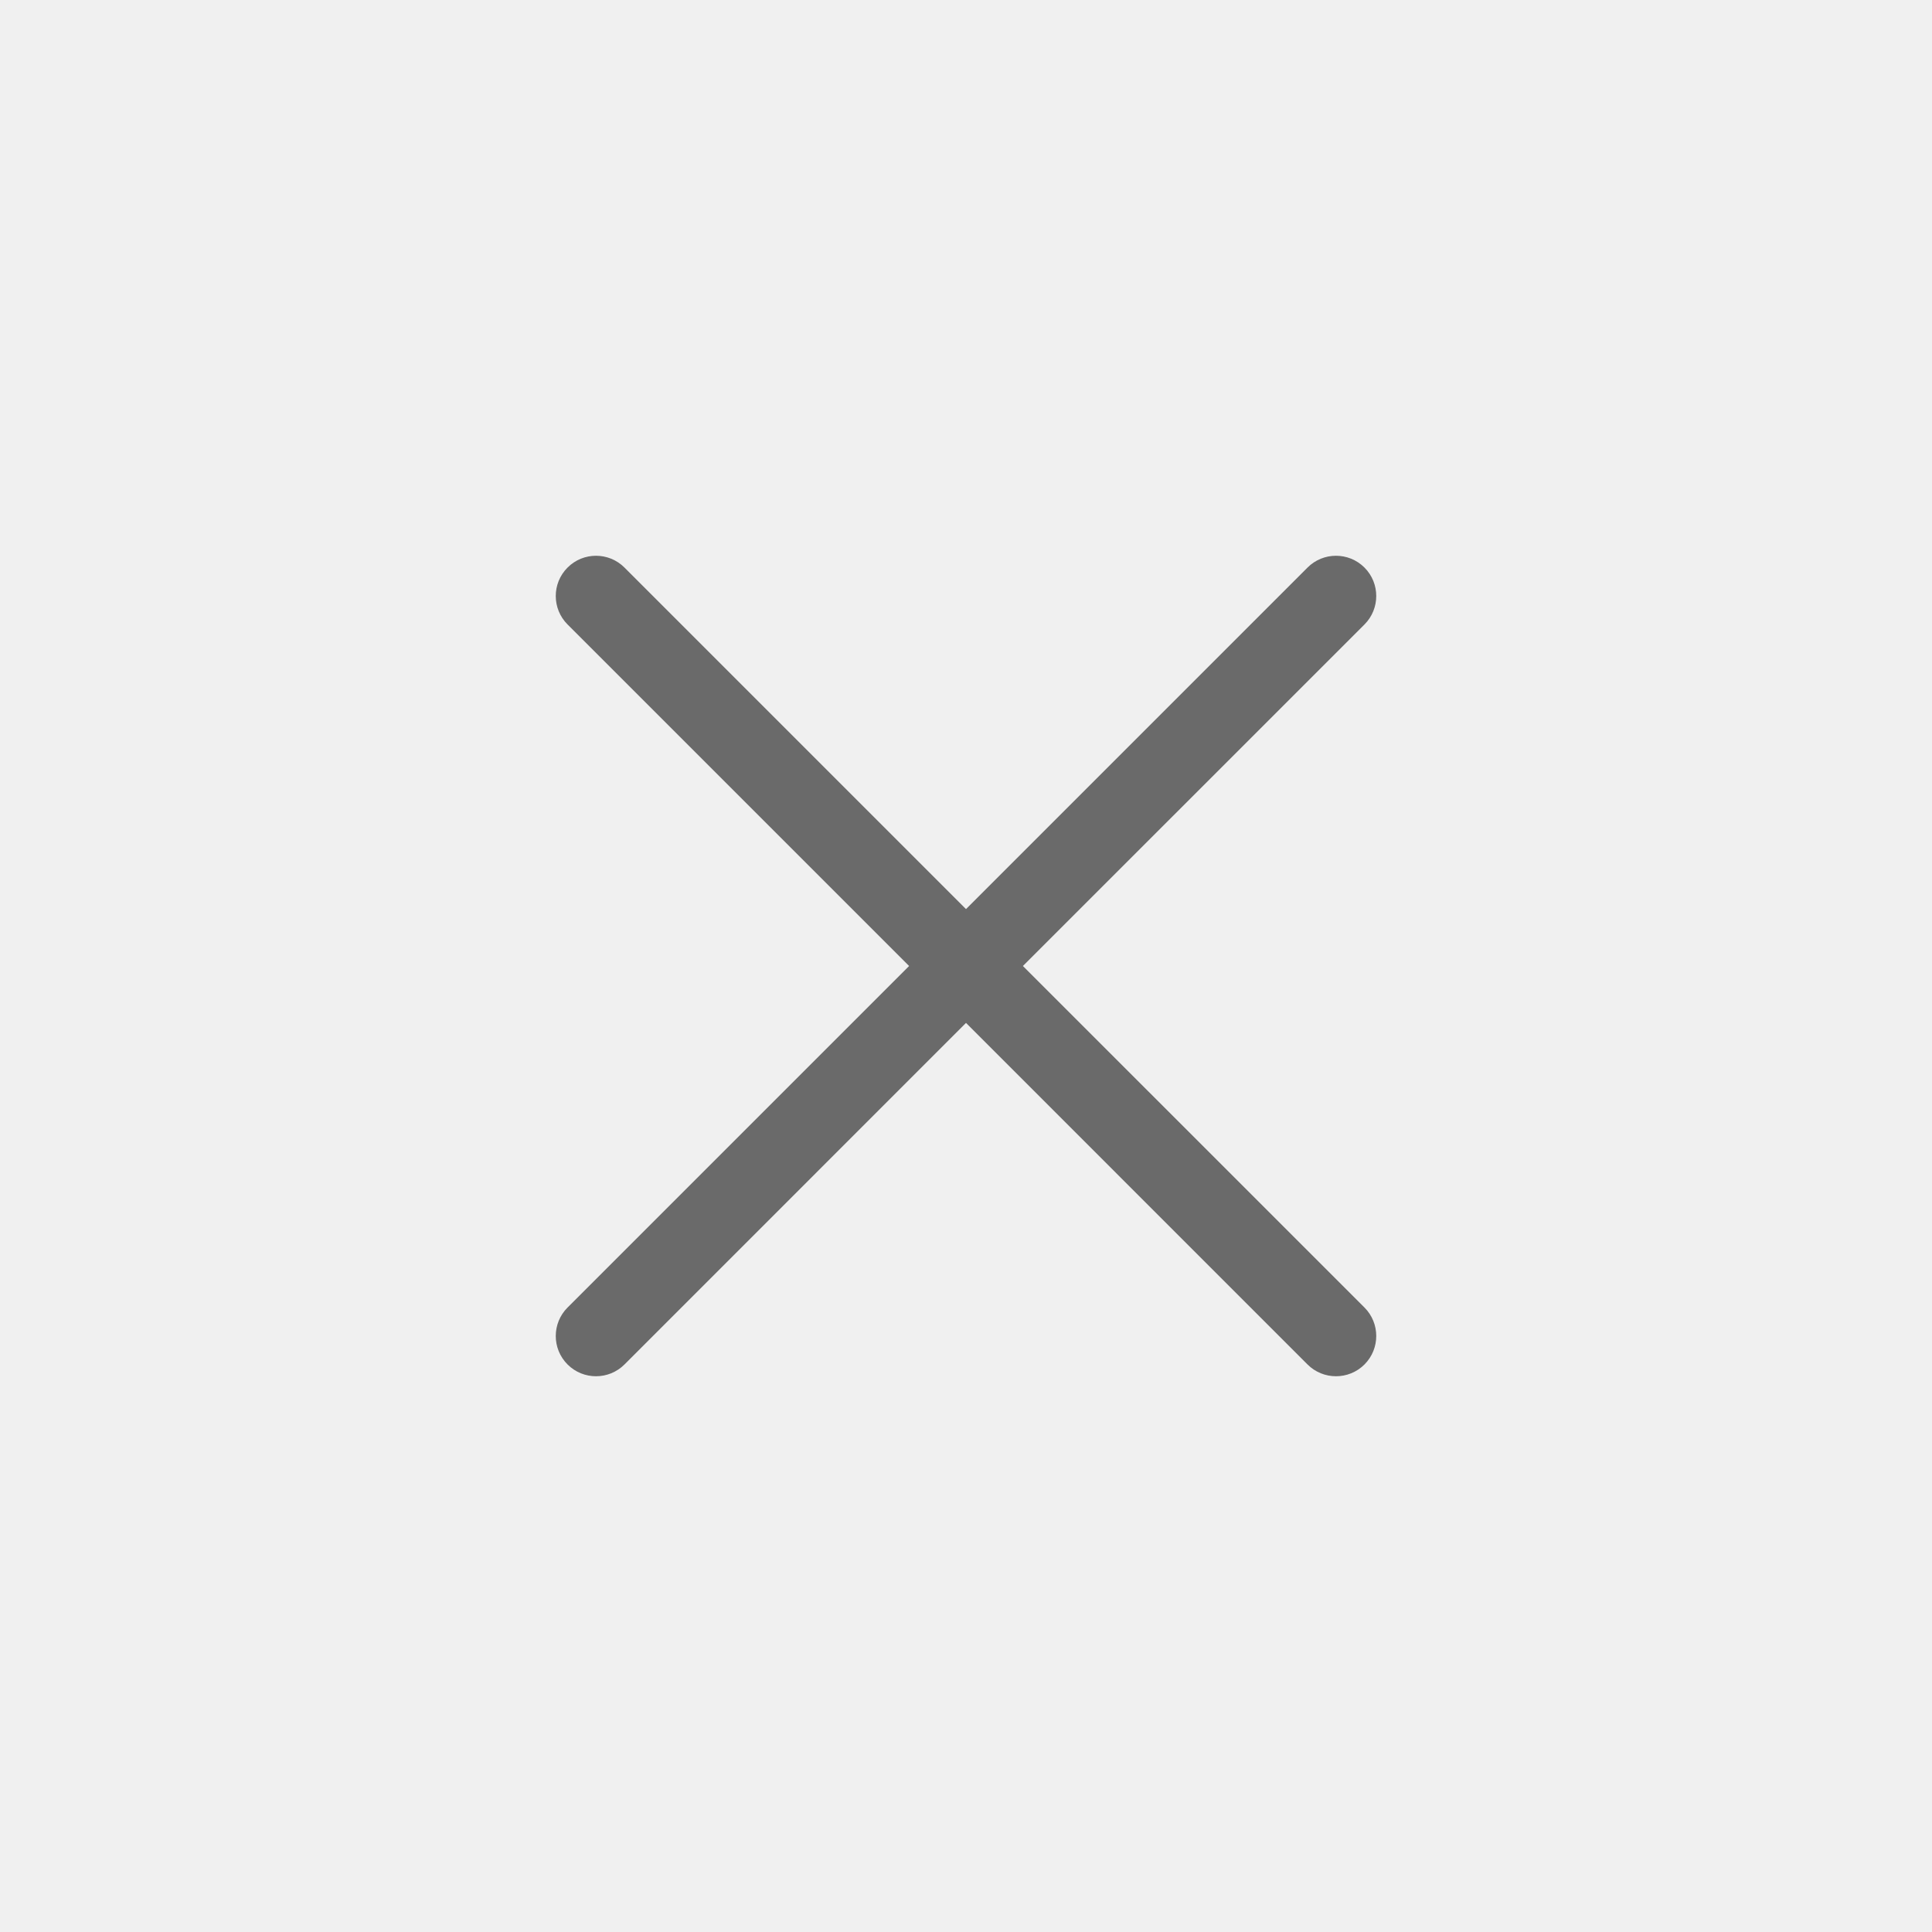
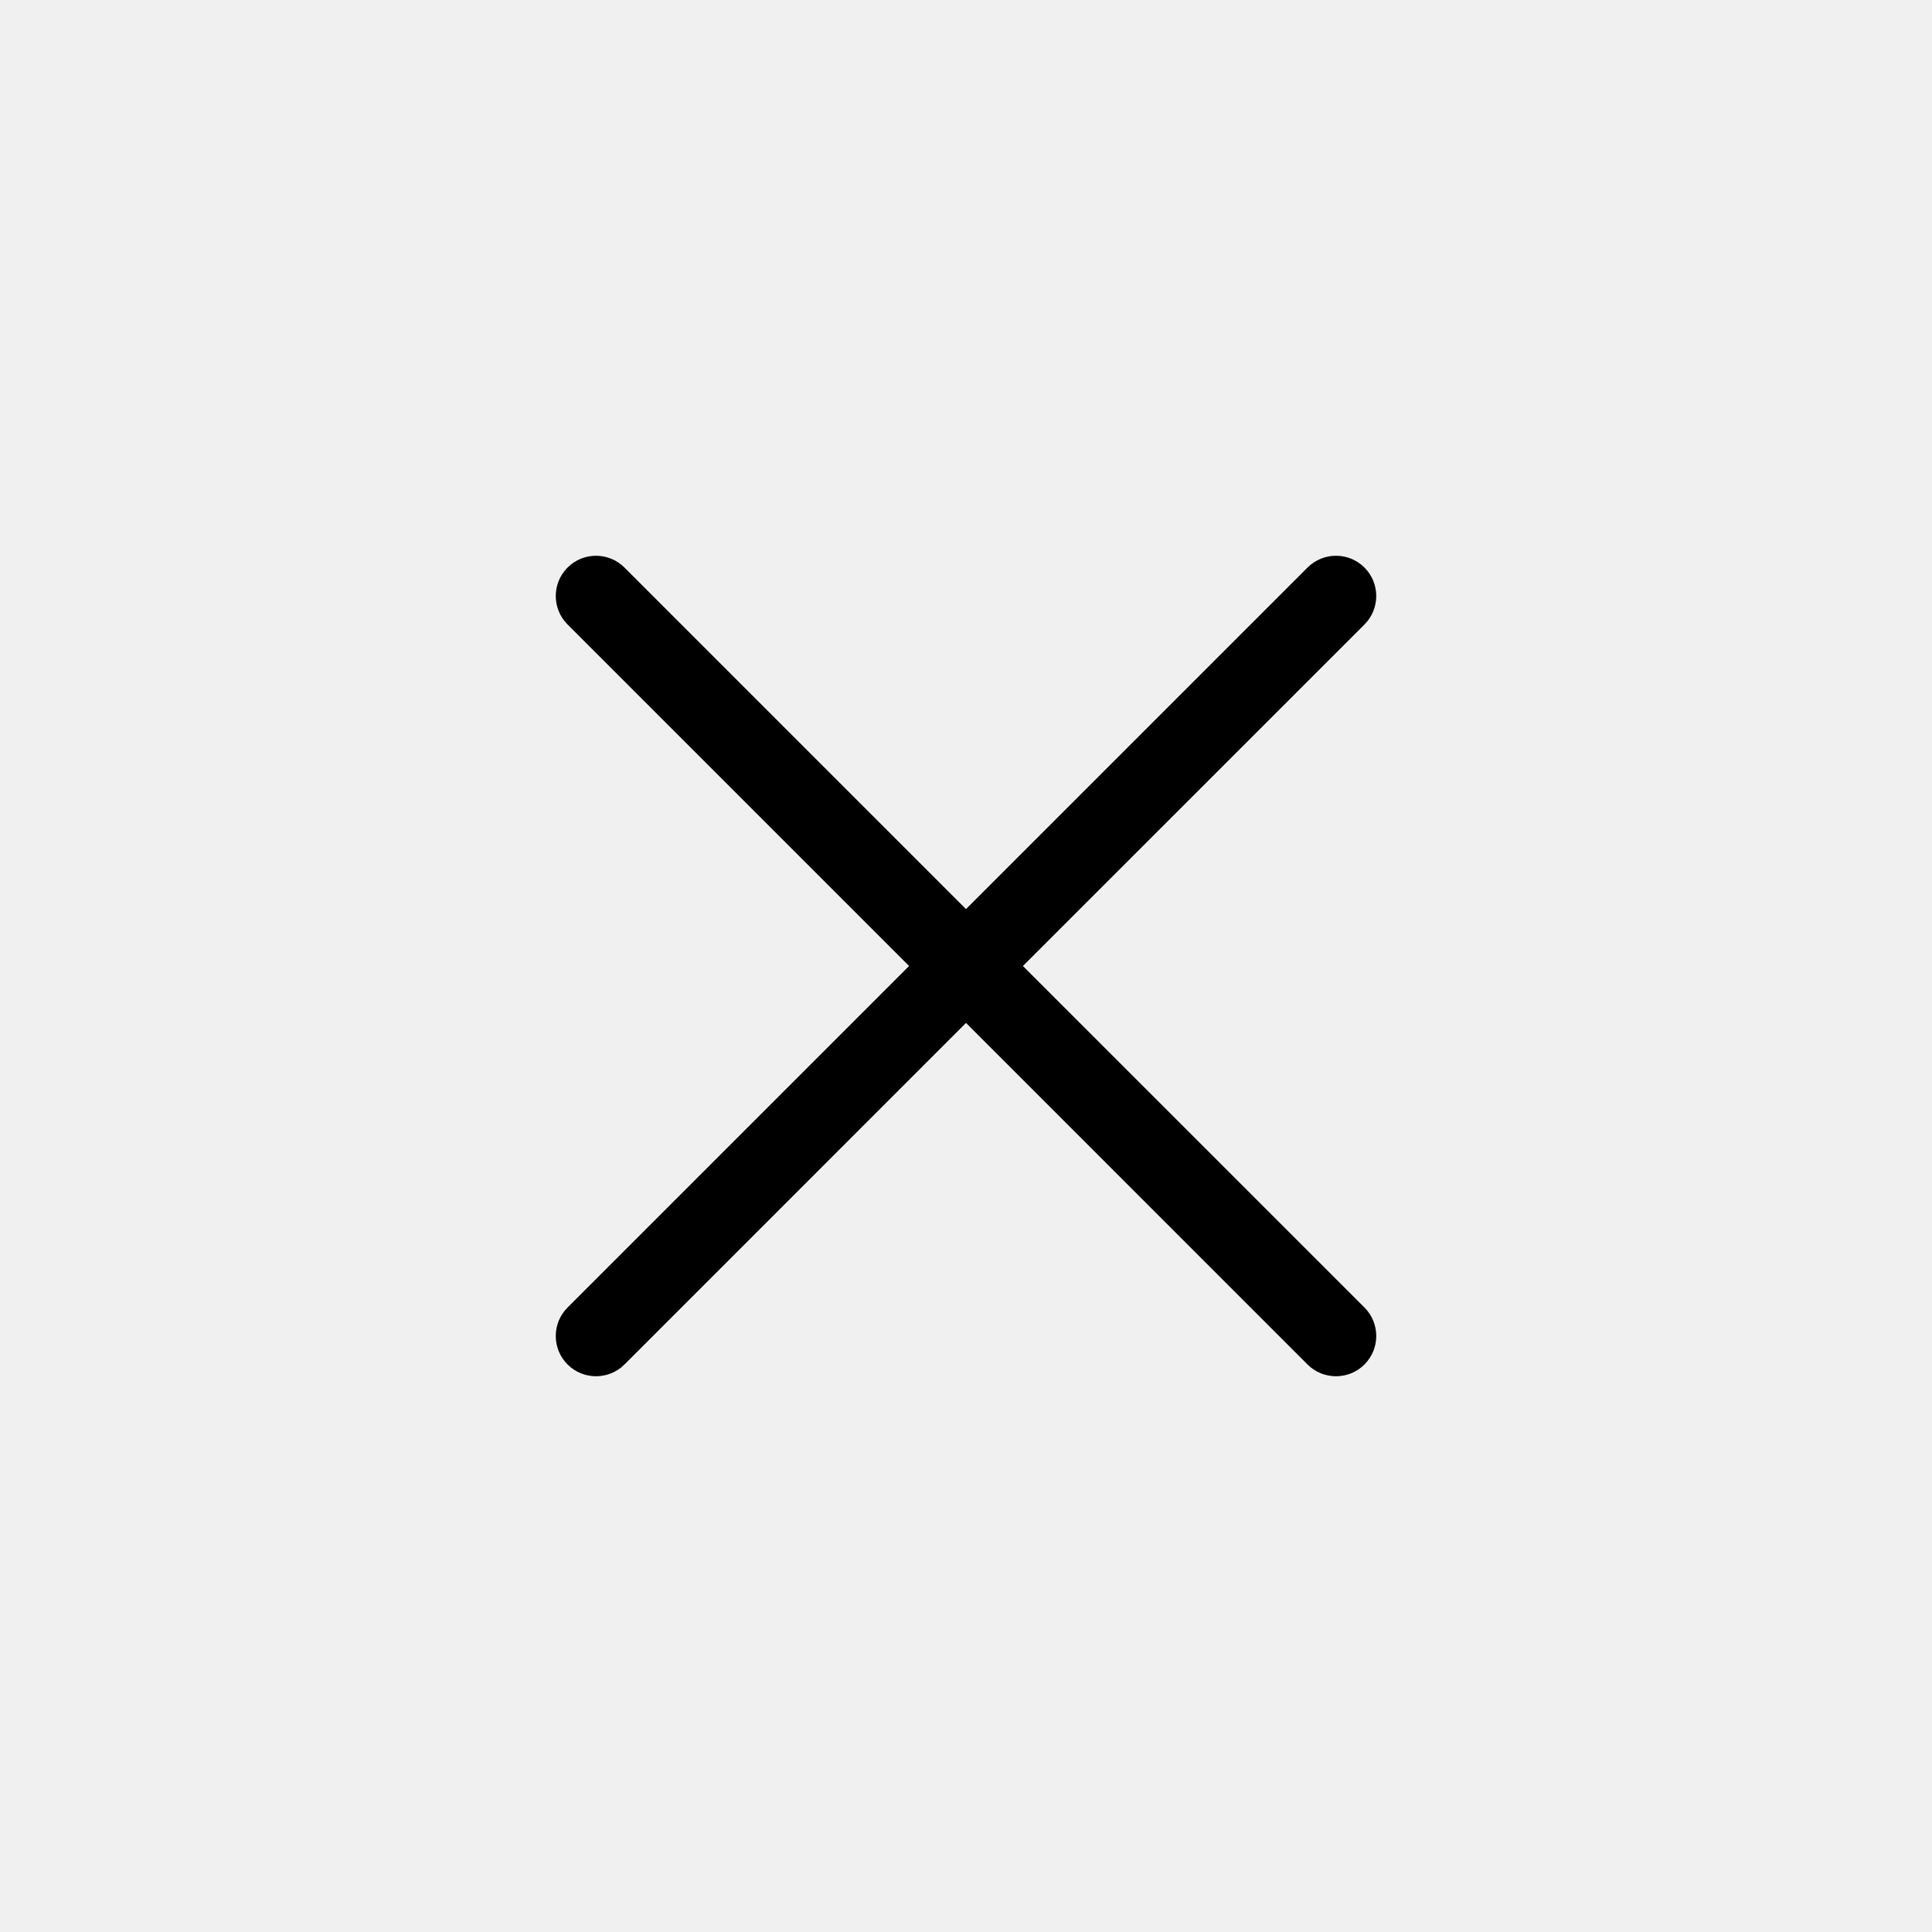
<svg xmlns="http://www.w3.org/2000/svg" width="48" height="48" viewBox="0 0 48 48" fill="none">
  <mask id="mask0" mask-type="alpha" maskUnits="userSpaceOnUse" x="6" y="6" width="36" height="36">
    <path d="M38 6H10C7.791 6 6 7.791 6 10V38C6 40.209 7.791 42 10 42H38C40.209 42 42 40.209 42 38V10C42 7.791 40.209 6 38 6Z" fill="white" />
  </mask>
  <g mask="url(#mask0)">
-     <path fill-rule="evenodd" clip-rule="evenodd" d="M14.101 14.101C14.491 13.71 15.124 13.71 15.515 14.101L24 22.586L32.485 14.101C32.876 13.71 33.509 13.71 33.9 14.101C34.29 14.491 34.29 15.124 33.9 15.515L25.414 24L33.9 32.485C34.29 32.876 34.29 33.509 33.9 33.9C33.509 34.29 32.876 34.29 32.485 33.9L24 25.414L15.515 33.9C15.124 34.29 14.491 34.29 14.101 33.9C13.71 33.509 13.71 32.876 14.101 32.485L22.586 24L14.101 15.515C13.71 15.124 13.71 14.491 14.101 14.101Z" fill="#6A6A6A" />
+     <path fill-rule="evenodd" clip-rule="evenodd" d="M14.101 14.101C14.491 13.71 15.124 13.71 15.515 14.101L24 22.586L32.485 14.101C32.876 13.71 33.509 13.71 33.9 14.101C34.29 14.491 34.29 15.124 33.9 15.515L25.414 24L33.9 32.485C34.29 32.876 34.29 33.509 33.9 33.9C33.509 34.29 32.876 34.29 32.485 33.9L24 25.414L15.515 33.9C15.124 34.29 14.491 34.29 14.101 33.9C13.71 33.509 13.71 32.876 14.101 32.485L22.586 24L14.101 15.515C13.71 15.124 13.71 14.491 14.101 14.101Z" fill="black" />
  </g>
</svg>
